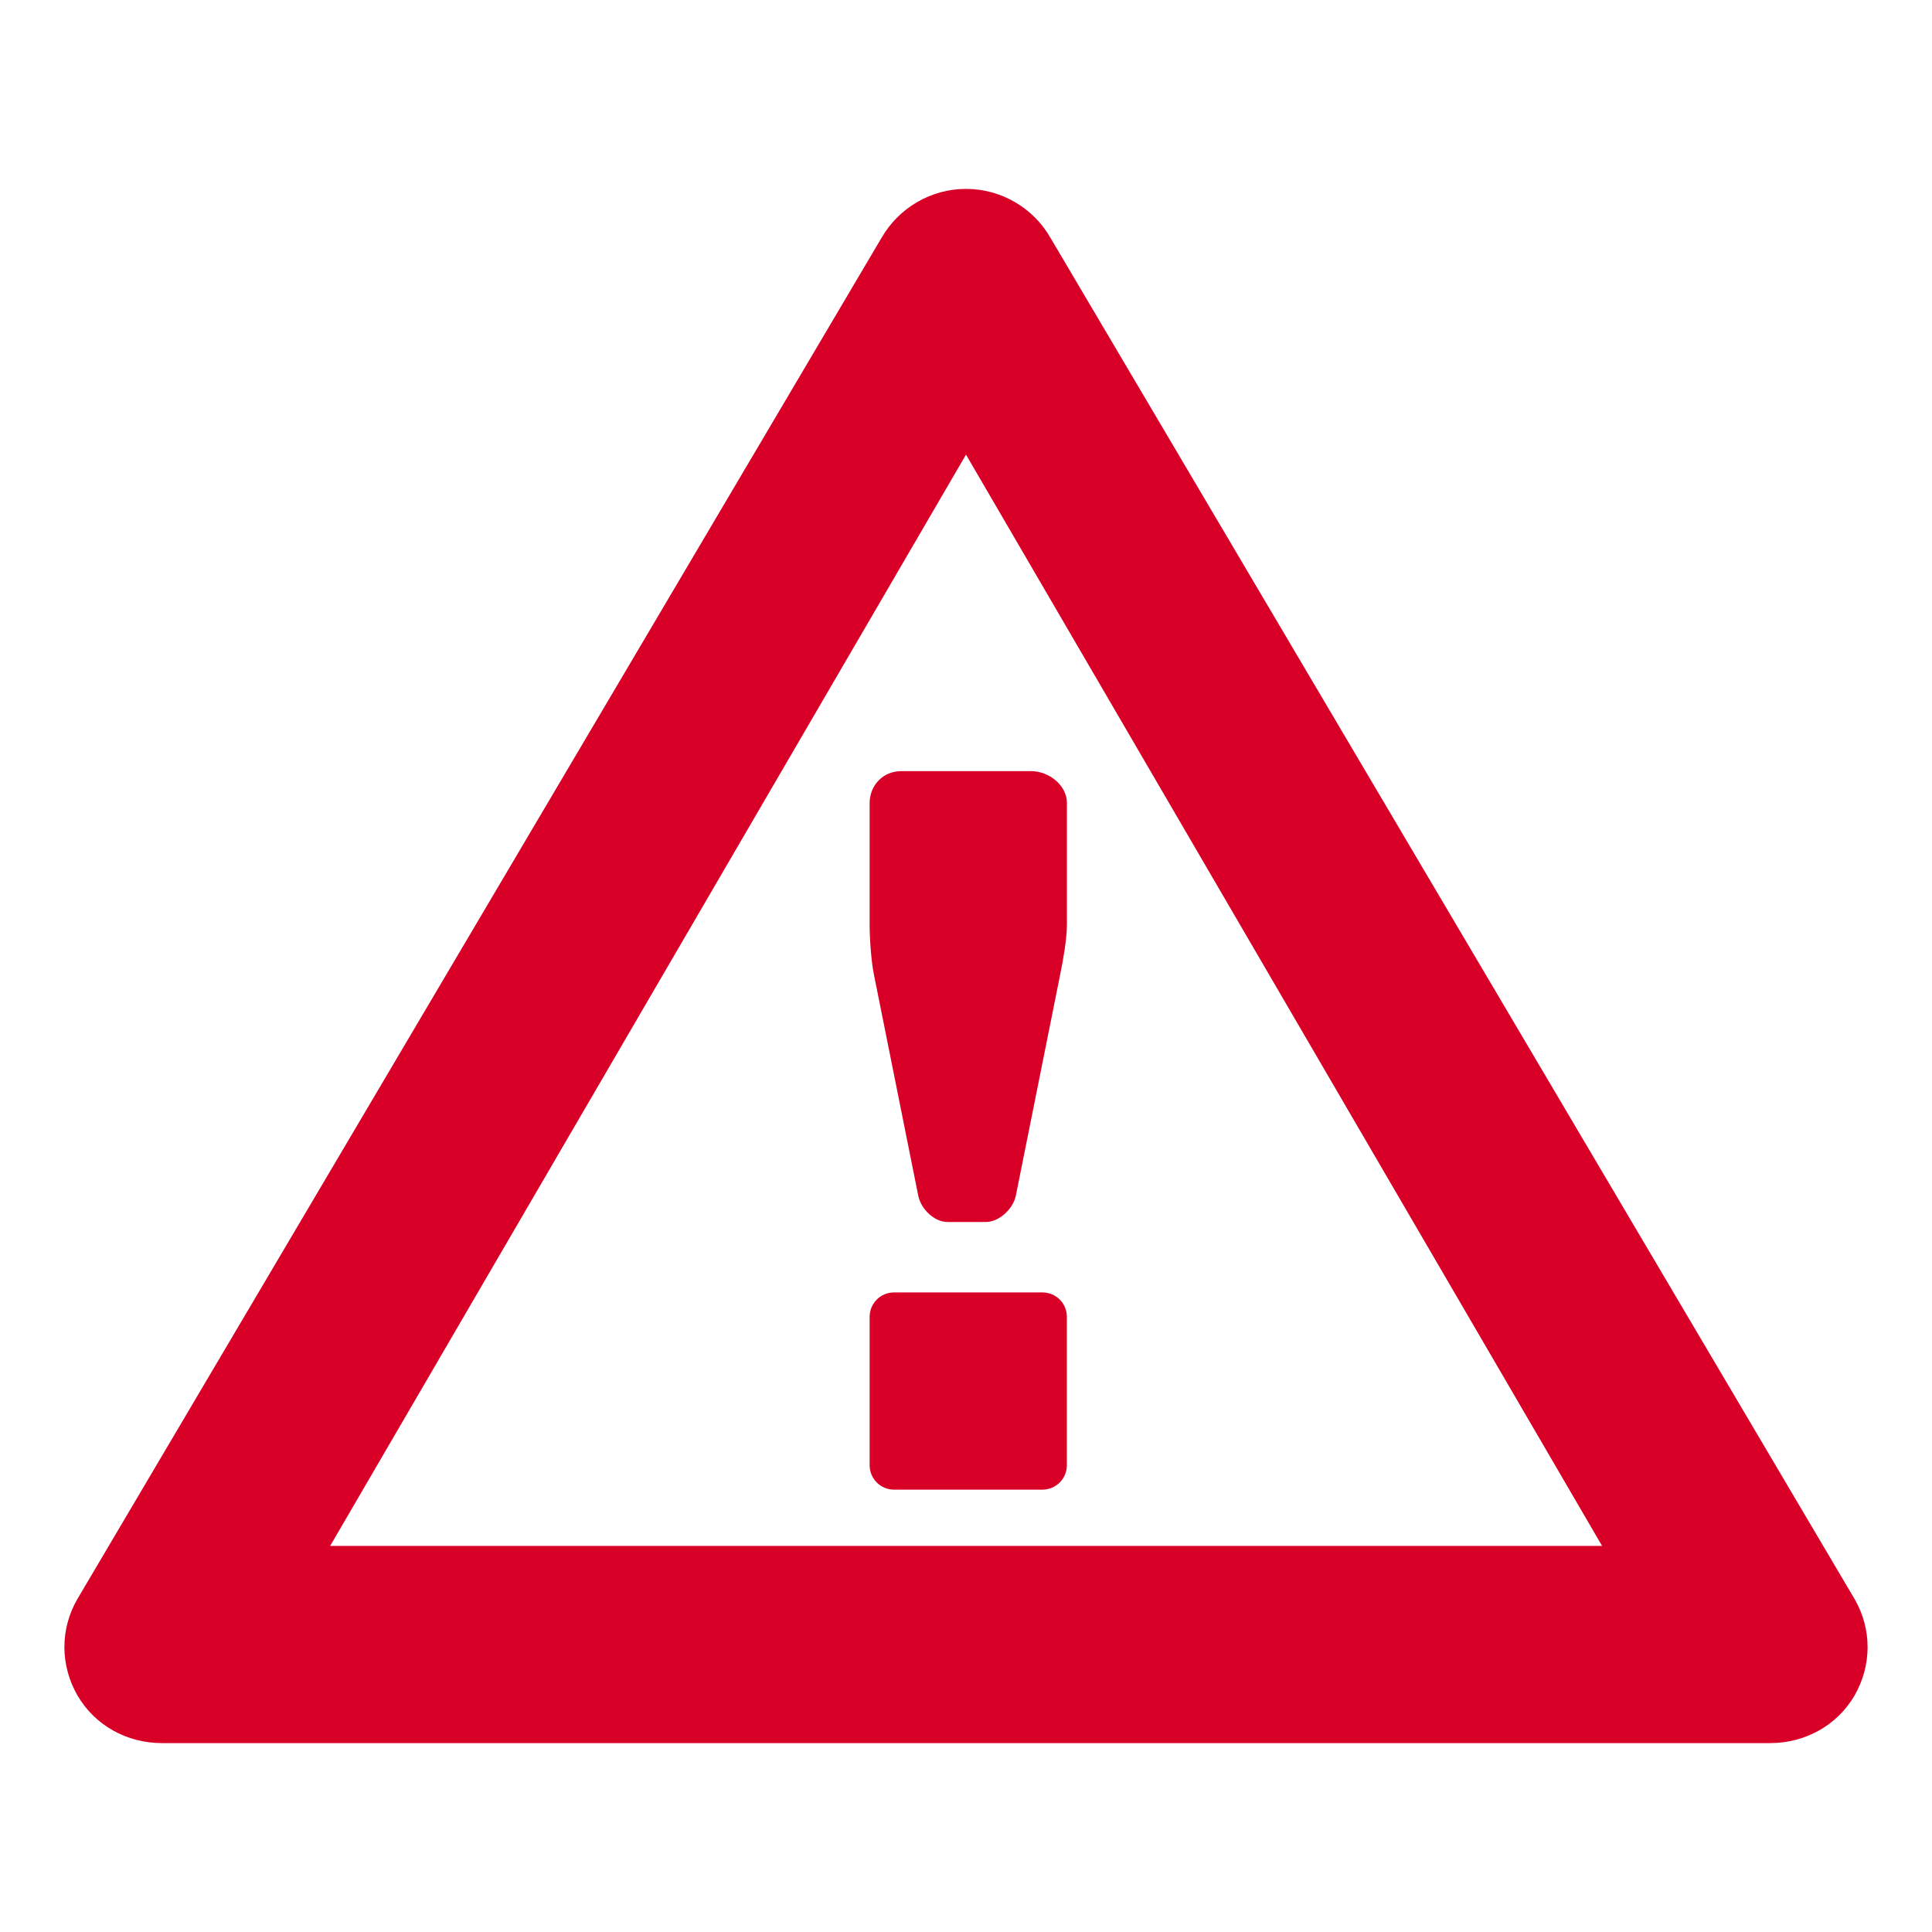
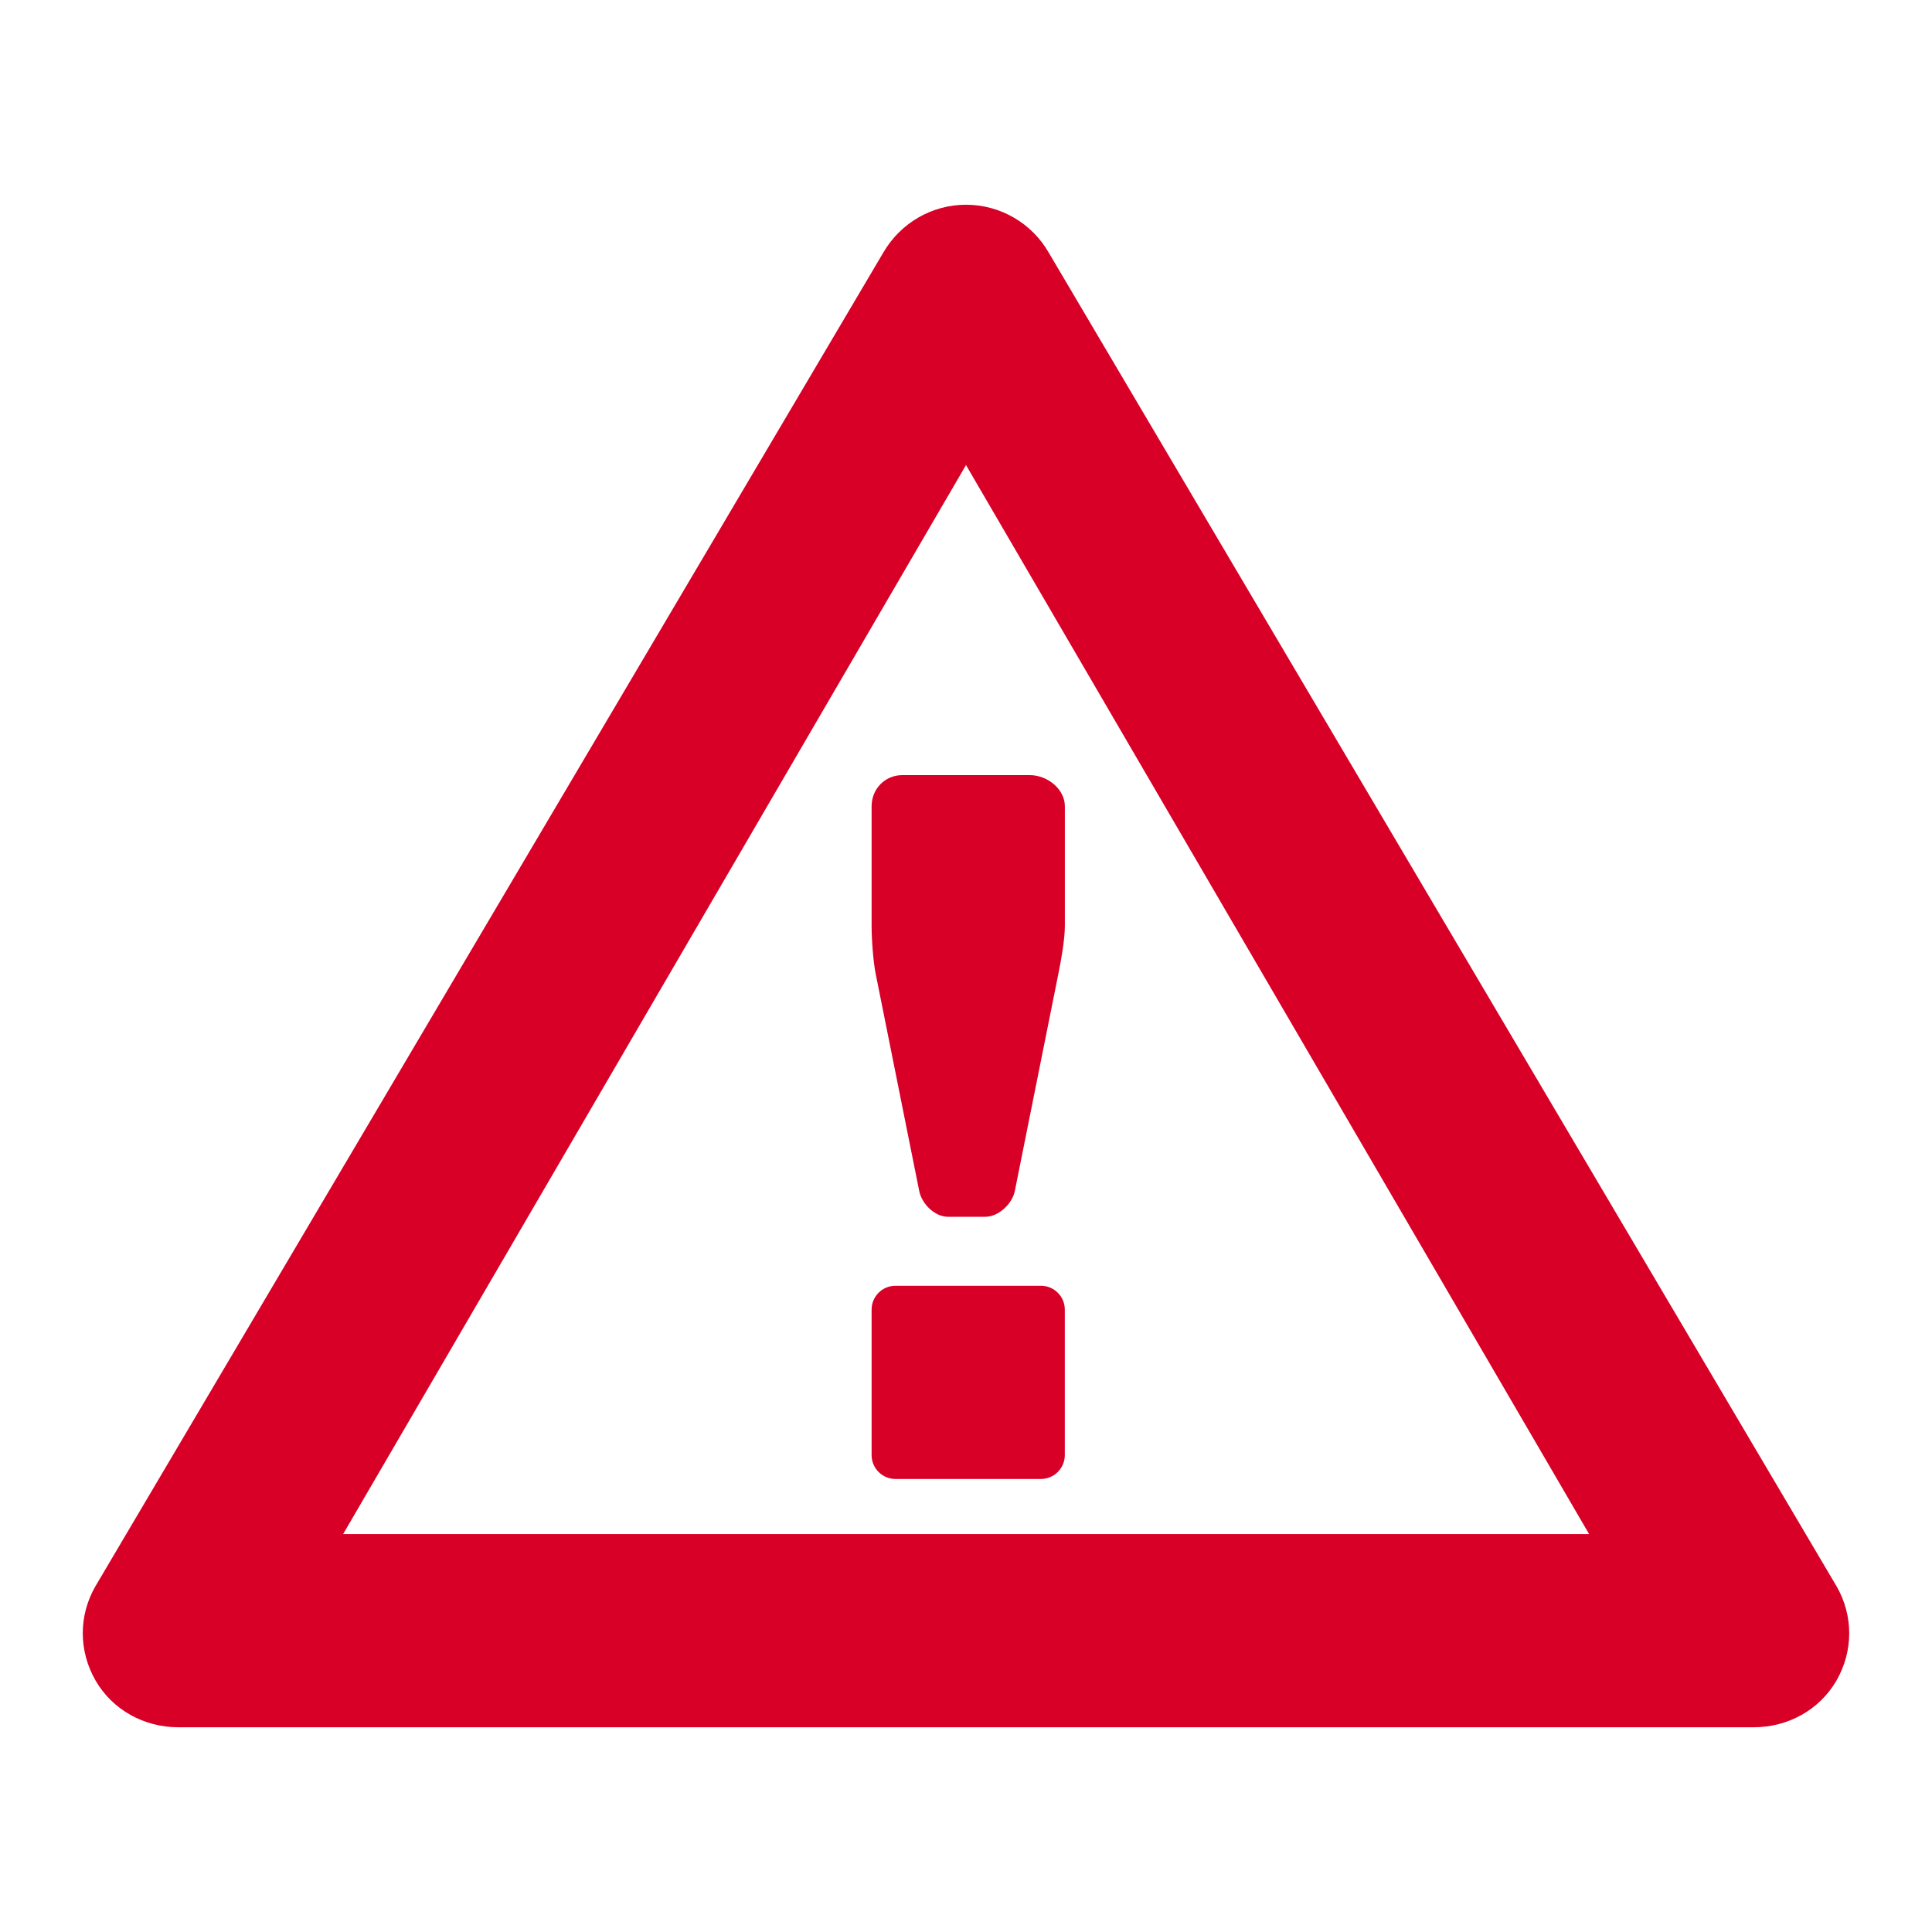
- <svg xmlns="http://www.w3.org/2000/svg" version="1.1" id="Ebene_1" x="0px" y="0px" viewBox="0 0 30 30" xml:space="preserve" width="30" height="30" class="br-symbol-library">
+ <svg xmlns="http://www.w3.org/2000/svg" version="1.1" id="Ebene_1" x="0px" y="0px" viewBox="0 0 35 35" xml:space="preserve" width="35" height="35" class="br-symbol-library">
  <defs id="defs8" />
-   <g id="Alarm" transform="matrix(0.8749793,0,0,0.8749793,-0.3121372,-0.3121371)">
+   <g id="Alarm">
    <path id="Alarm_3_" d="m 18.655,14.043 h -2.31 c -0.315,0 -0.555,0.25 -0.555,0.565 v 2.165 c 0,0.238 0.028,0.643 0.075,0.875 l 0.788,3.93 c 0.048,0.233 0.28,0.465 0.52,0.465 h 0.678 c 0.237,0 0.485,-0.232 0.533,-0.465 l 0.792,-3.95 c 0.048,-0.233 0.115,-0.617 0.115,-0.855 v -2.165 c -0.001,-0.315 -0.321,-0.565 -0.636,-0.565 z m 0.203,9.25 h -2.635 c -0.24,0 -0.433,0.193 -0.433,0.433 v 2.635 c 0,0.238 0.193,0.432 0.433,0.432 h 2.635 c 0.238,0 0.432,-0.195 0.432,-0.432 v -2.635 c 0,-0.241 -0.195,-0.433 -0.432,-0.433 z m 0,0 h -2.635 c -0.24,0 -0.433,0.193 -0.433,0.433 v 2.635 c 0,0.238 0.193,0.432 0.433,0.432 h 2.635 c 0.238,0 0.432,-0.195 0.432,-0.432 v -2.635 c 0,-0.241 -0.195,-0.433 -0.432,-0.433 z m -0.203,-9.25 h -2.31 c -0.315,0 -0.555,0.25 -0.555,0.565 v 2.165 c 0,0.238 0.028,0.643 0.075,0.875 l 0.788,3.93 c 0.048,0.233 0.28,0.465 0.52,0.465 h 0.678 c 0.237,0 0.485,-0.232 0.533,-0.465 l 0.792,-3.95 c 0.048,-0.233 0.115,-0.617 0.115,-0.855 v -2.165 c -0.001,-0.315 -0.321,-0.565 -0.636,-0.565 z m 14.616,14.694 -14.271,-24.158 c -0.307,-0.537 -0.88,-0.87 -1.5,-0.87 -0.62,0 -1.19,0.333 -1.5,0.87 L 1.729,28.736 c -0.308,0.535 -0.305,1.175 0.003,1.71 0.31,0.533 0.88,0.845 1.498,0.845 H 31.771 c 0.618,0 1.188,-0.312 1.498,-0.845 0.307,-0.535 0.309,-1.175 0.002,-1.71 z M 6.215,27.793 17.5,8.425 l 11.288,19.366 H 6.215 Z m 12.643,-4.5 h -2.635 c -0.24,0 -0.433,0.193 -0.433,0.433 v 2.635 c 0,0.238 0.193,0.432 0.433,0.432 h 2.635 c 0.238,0 0.432,-0.195 0.432,-0.432 v -2.635 c 0,-0.241 -0.195,-0.433 -0.432,-0.433 z m -3.068,-8.686 v 2.165 c 0,0.238 0.028,0.643 0.075,0.875 l 0.788,3.93 c 0.048,0.233 0.28,0.465 0.52,0.465 h 0.678 c 0.237,0 0.485,-0.232 0.533,-0.465 l 0.792,-3.95 c 0.048,-0.233 0.115,-0.617 0.115,-0.855 v -2.165 c 0,-0.315 -0.32,-0.565 -0.635,-0.565 h -2.31 c -0.316,0.001 -0.556,0.251 -0.556,0.565 z" style="fill:#d80027;fill-opacity:1" />
  </g>
  <g id="Ebene_1_1_" />
</svg>
